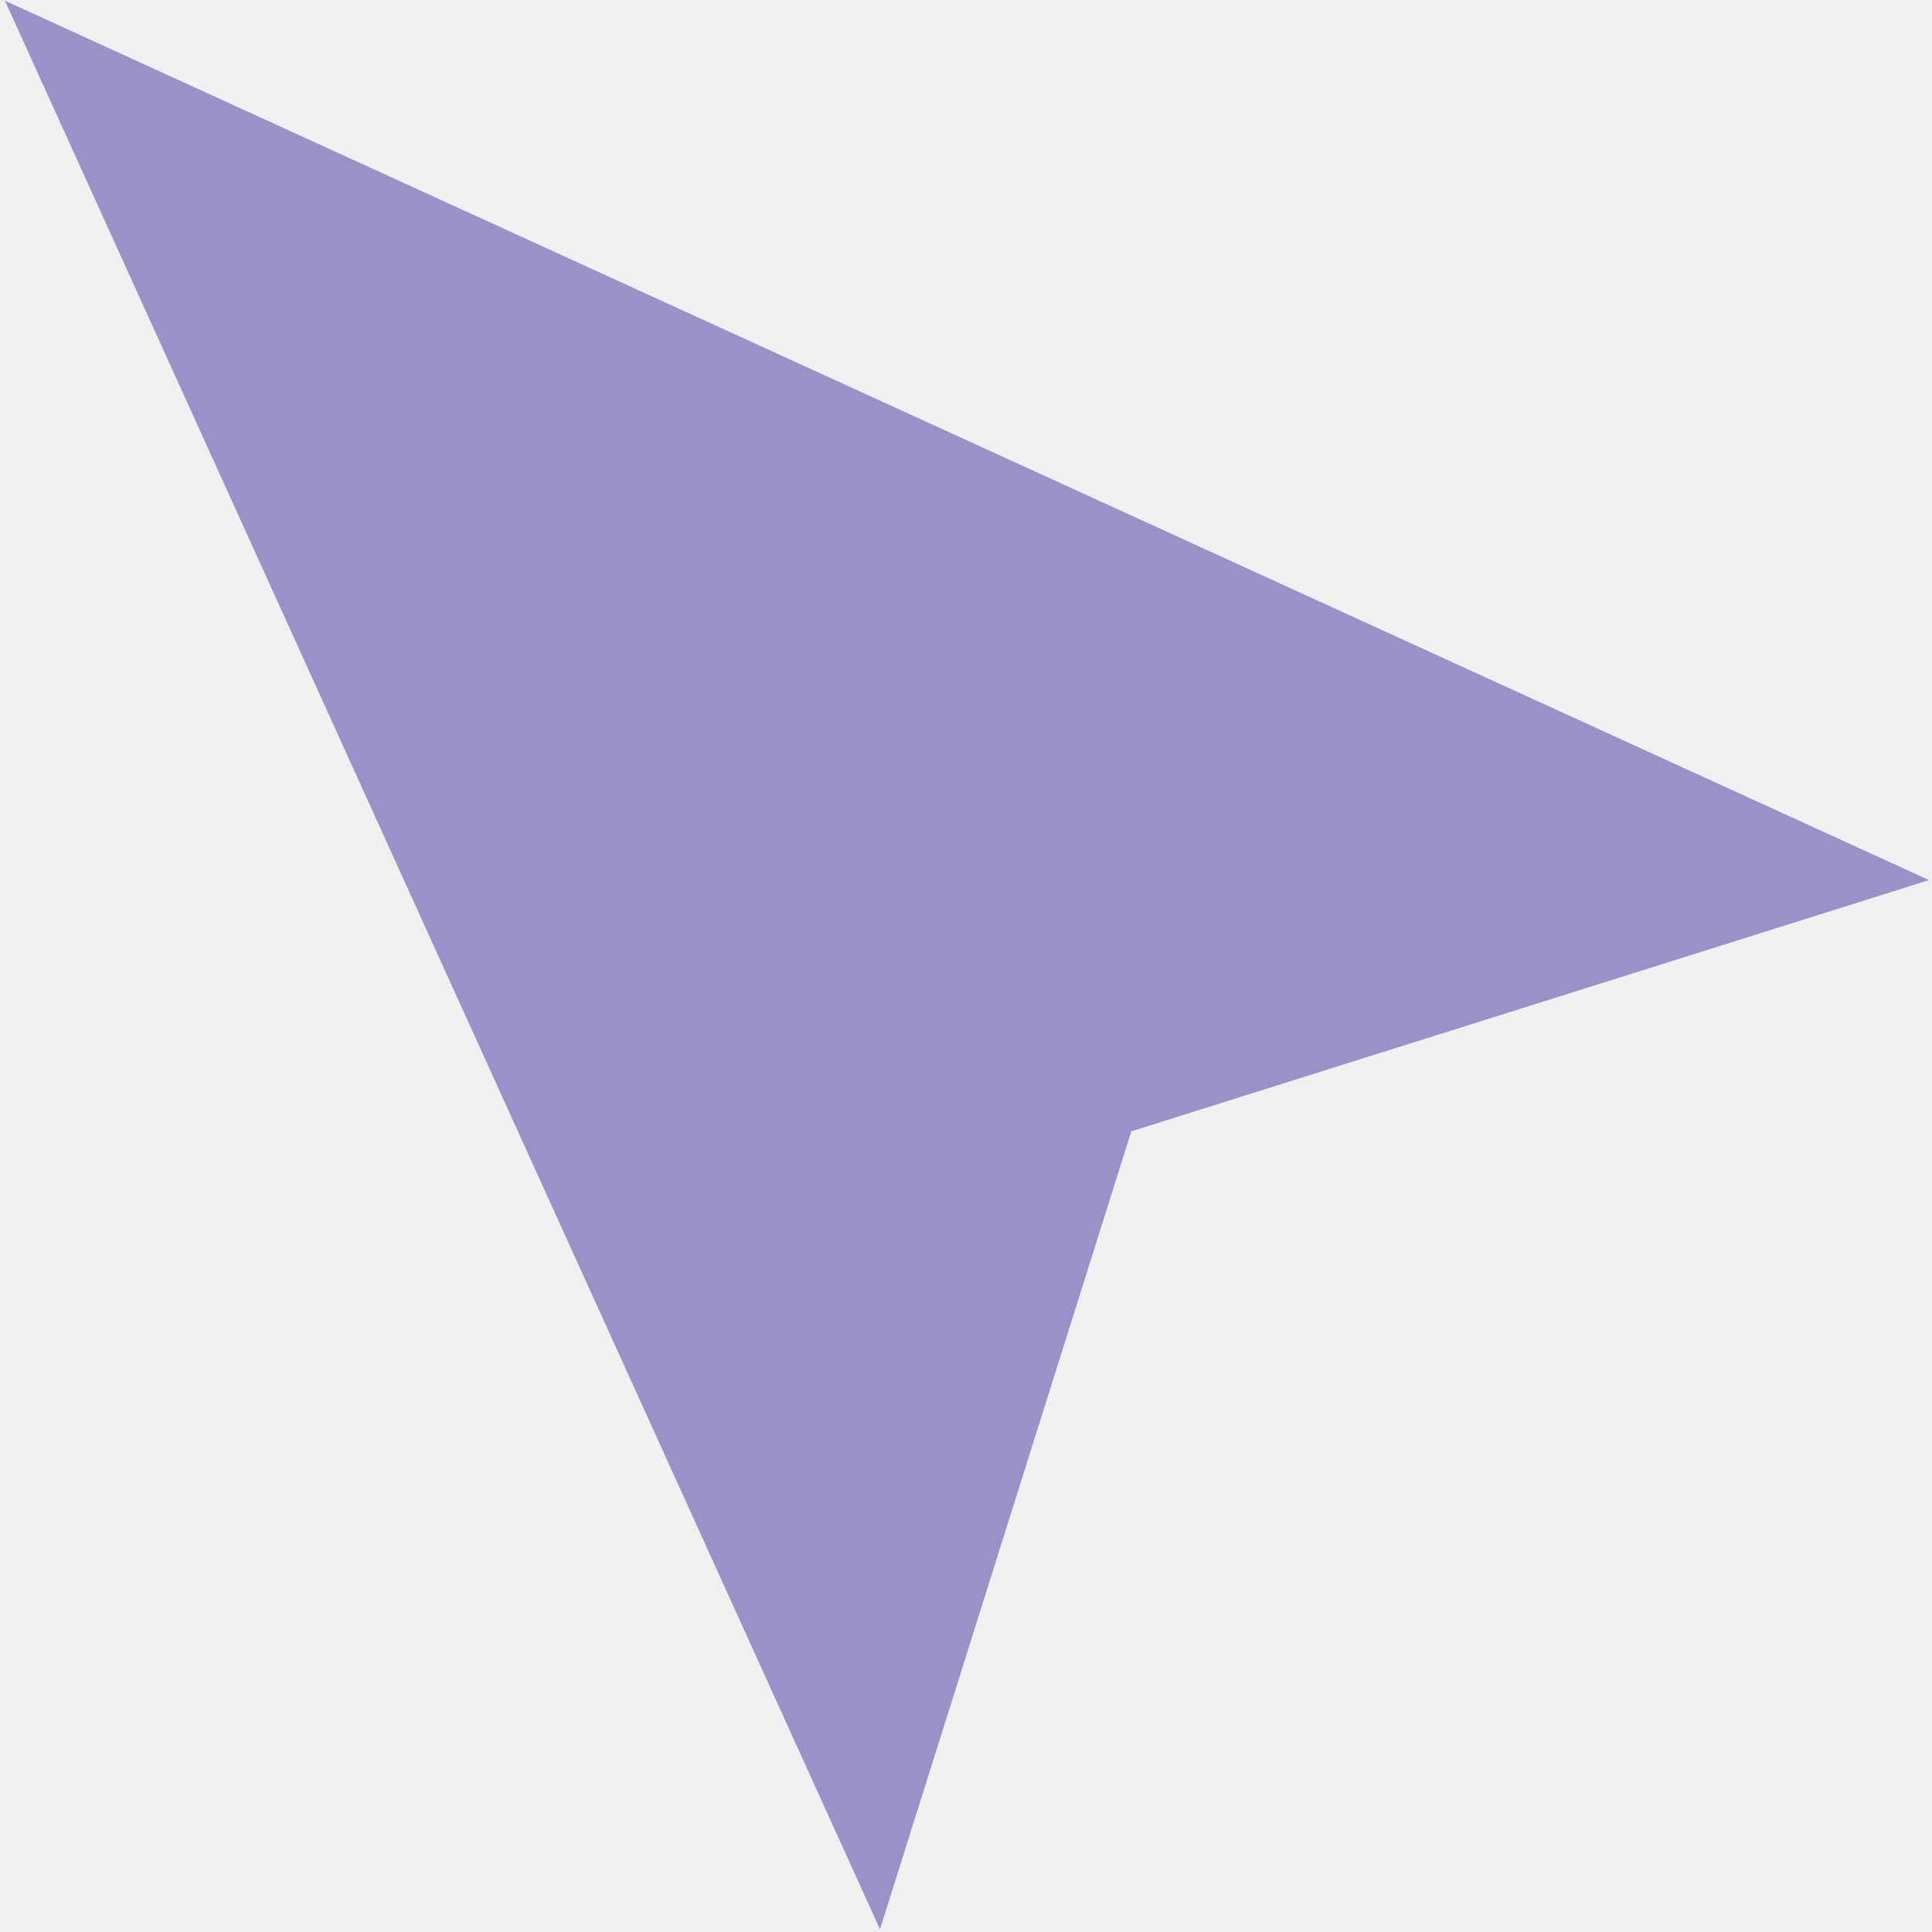
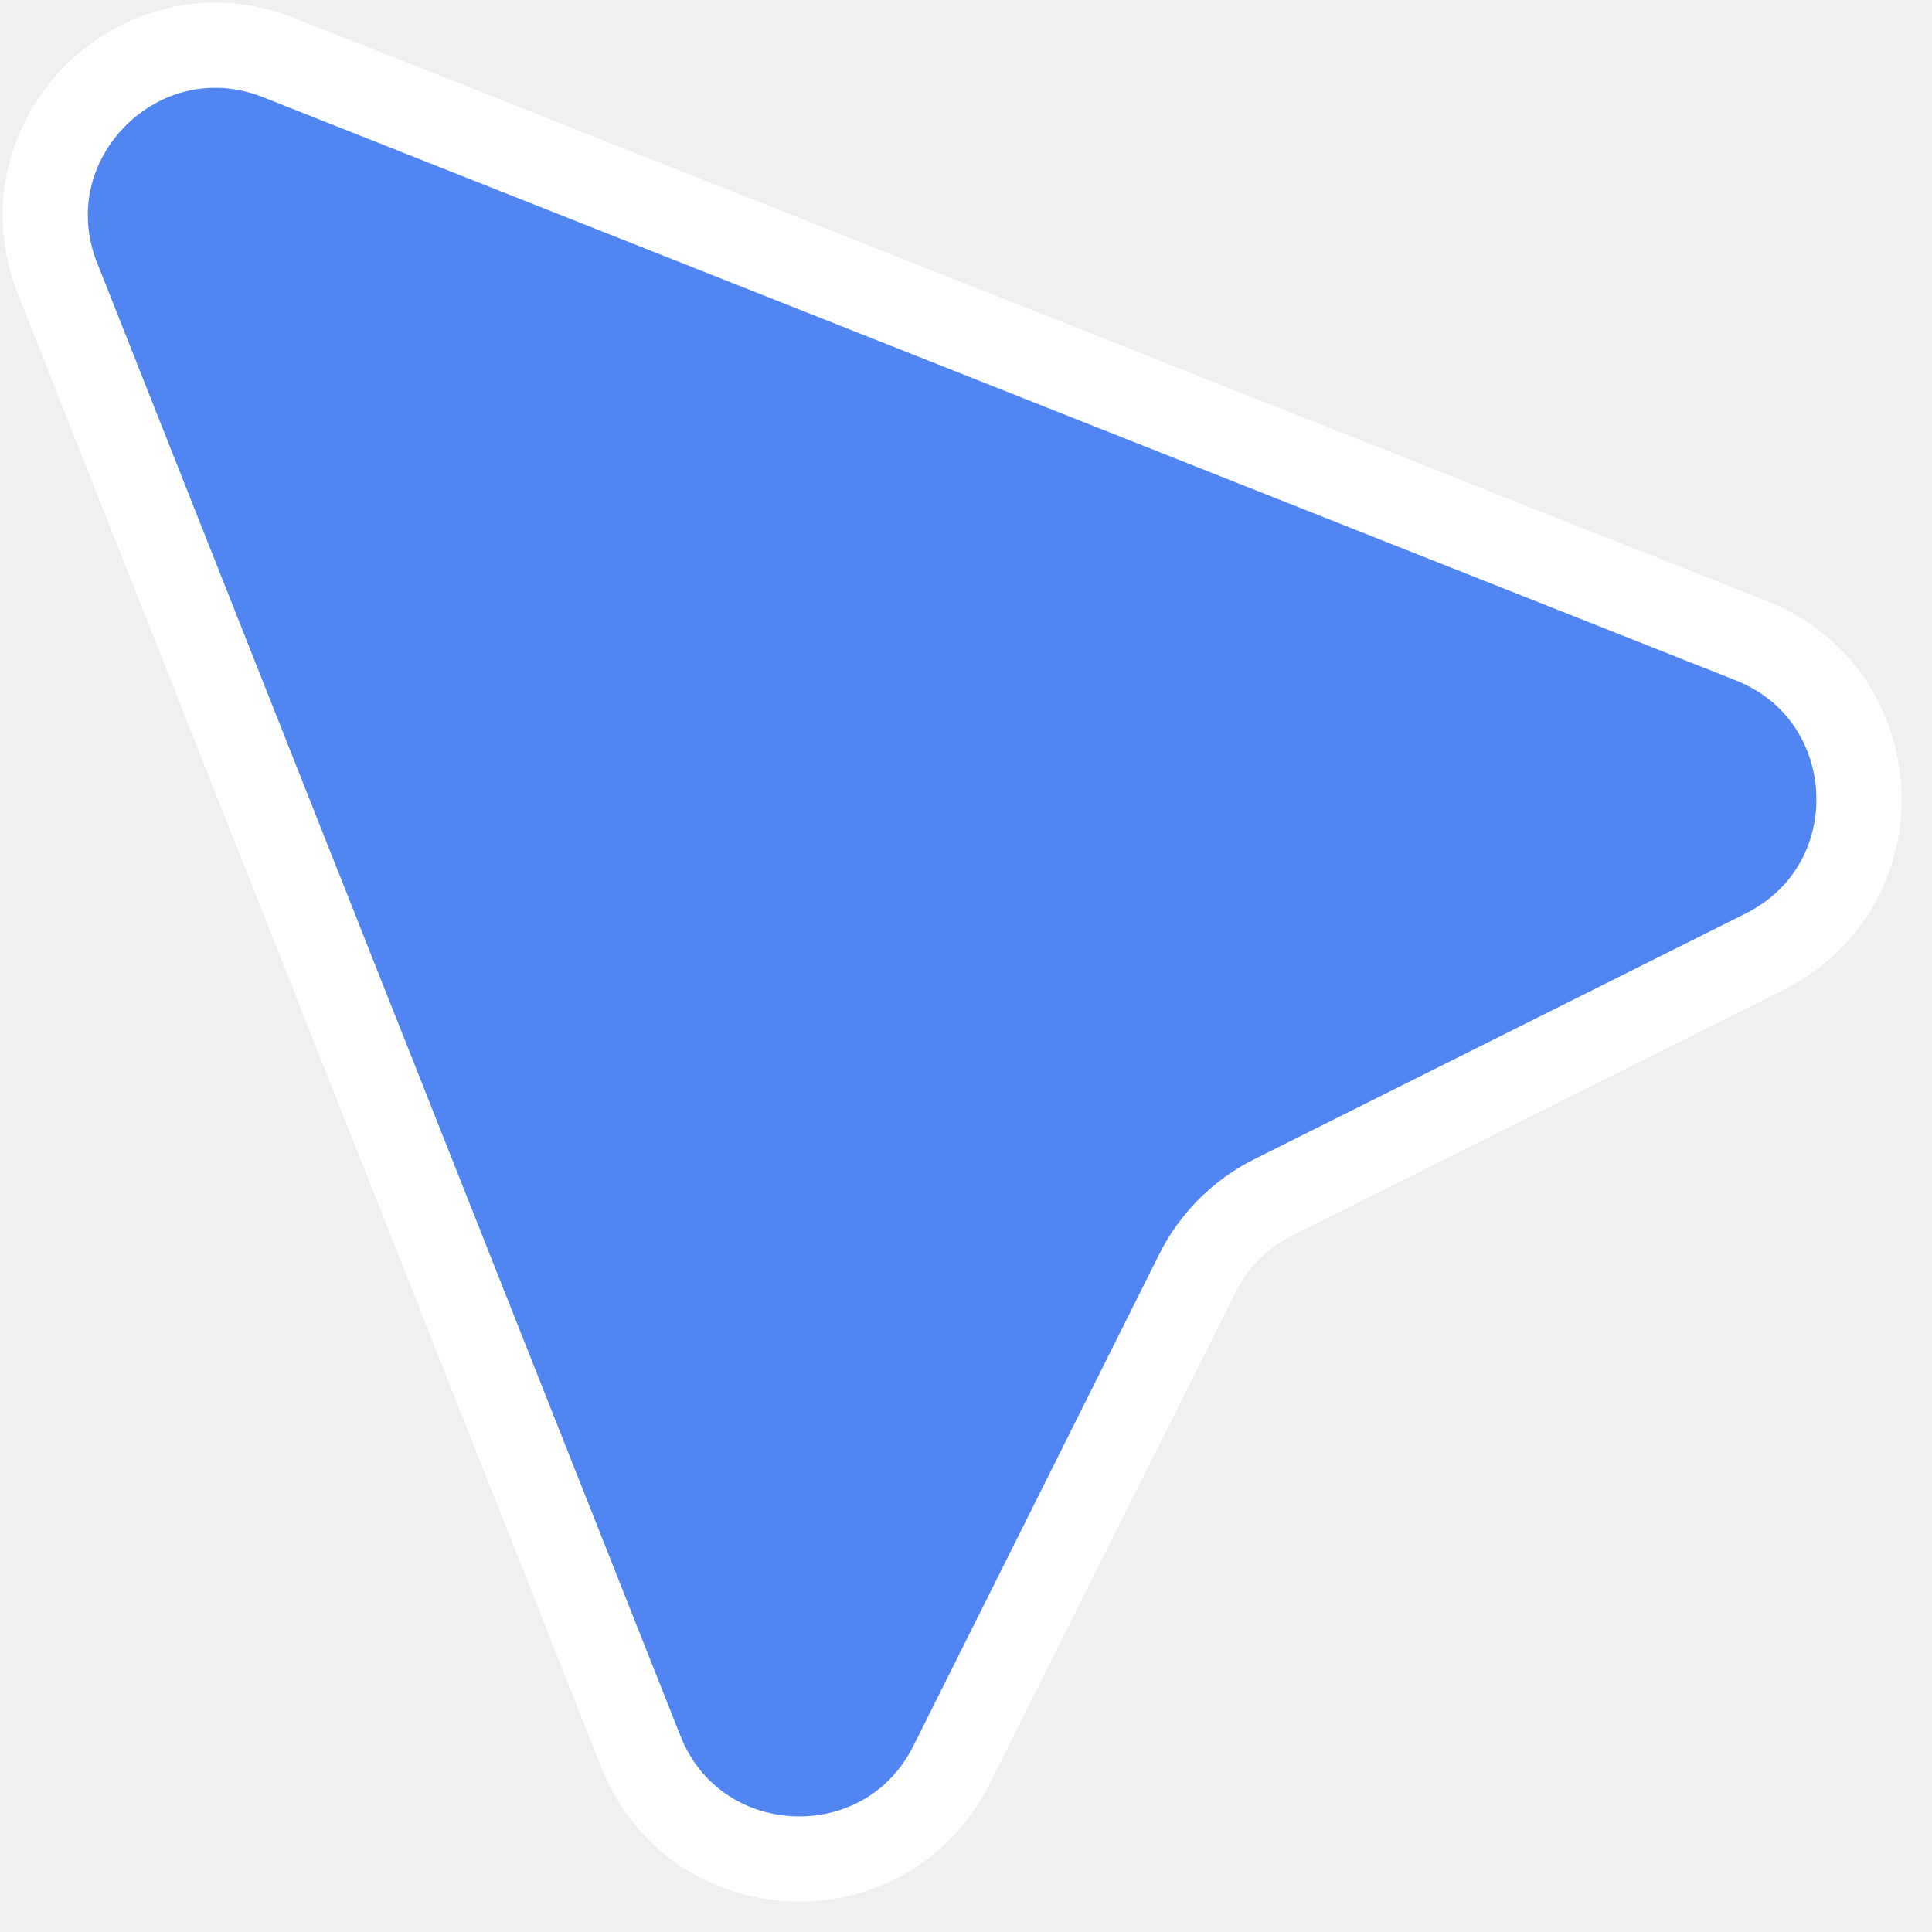
- <svg xmlns="http://www.w3.org/2000/svg" id="chris_mouse" viewBox="0 0 167 167" fill="none">
-   <path d="M5.461 5.109L159.788 75.642L95.797 95.797L75.642 159.788L5.461 5.109Z" fill="#9b90c8" stroke="#9b90c8" stroke-width="5" />
+ <svg xmlns="http://www.w3.org/2000/svg" width="33" height="33" viewBox="0 0 33 33" fill="none">
+   <path d="M0.984 4.762L10.944 29.914C11.87 32.254 15.128 32.395 16.253 30.144L20.45 21.751C20.731 21.188 21.188 20.731 21.751 20.45L30.144 16.253C32.395 15.128 32.254 11.87 29.914 10.944L4.762 0.984C2.391 0.045 0.045 2.391 0.984 4.762Z" fill="#5186F2" stroke="white" stroke-width="1.455" />
</svg>
